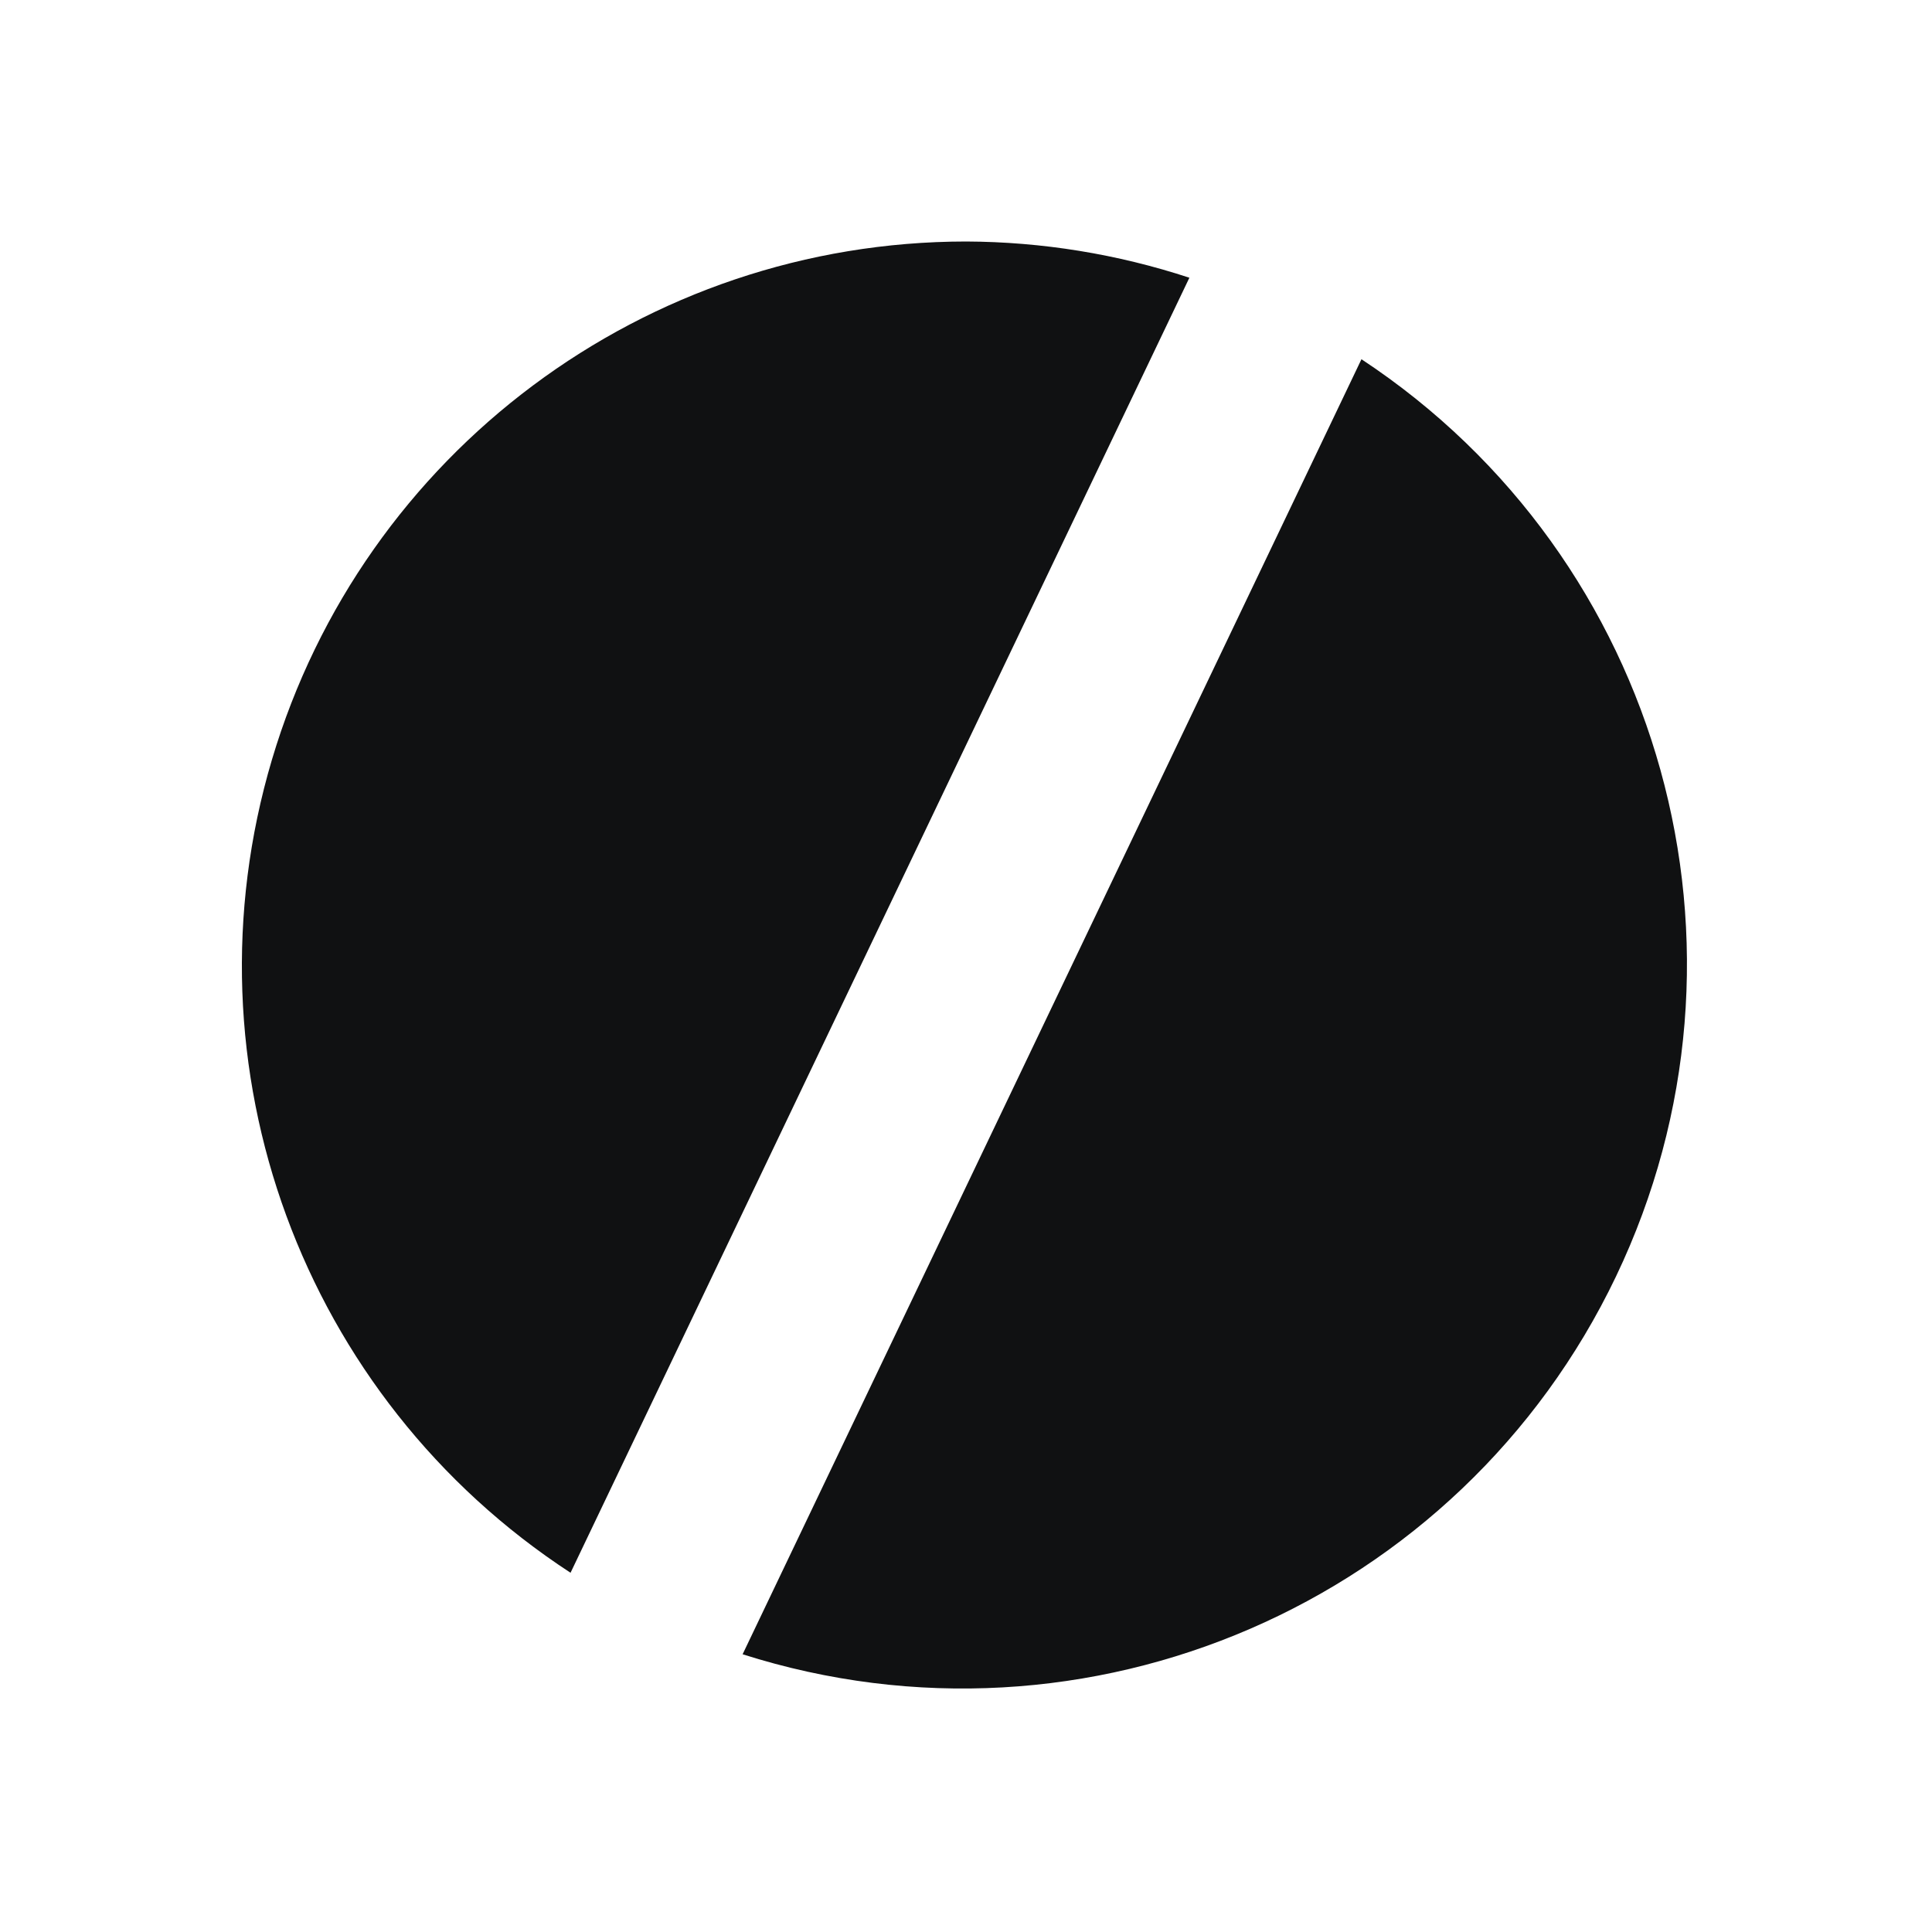
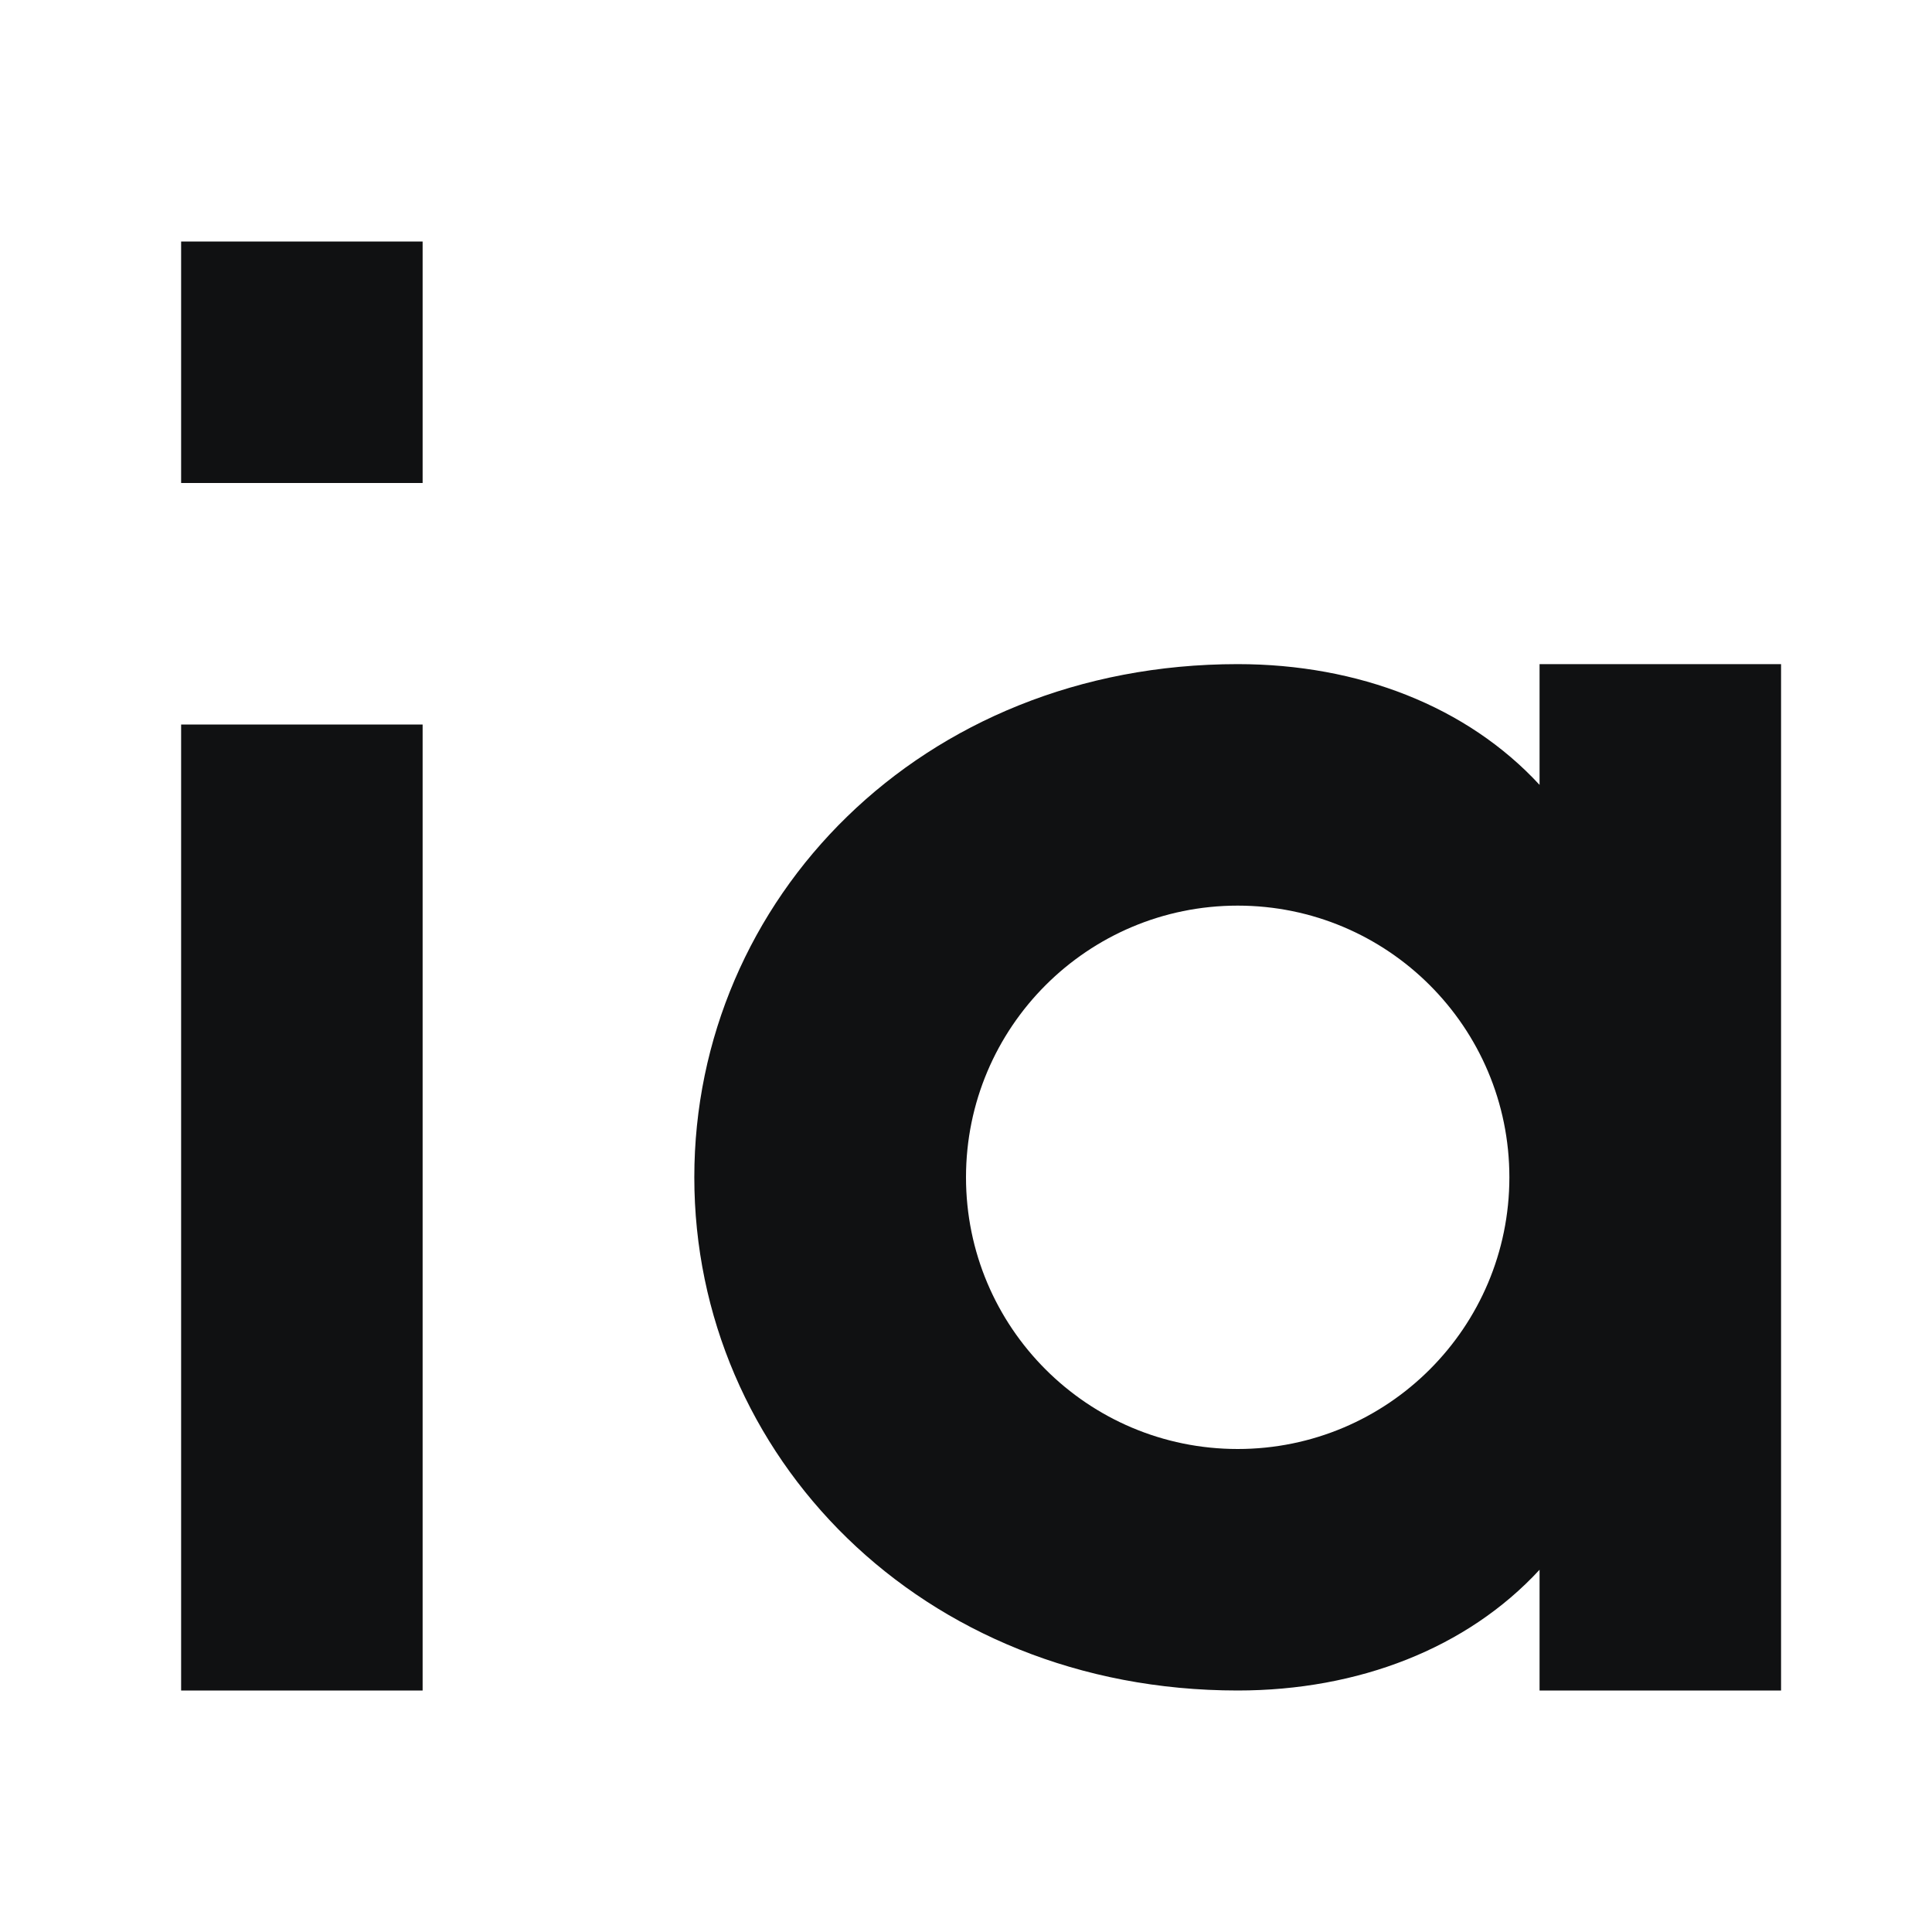
<svg xmlns="http://www.w3.org/2000/svg" viewBox="0 0 64 64" fill="none">
-   <path d="M32 8A24 24 0 0 0 18.9 52.1L39.4 9.2A24 24 0 0 0 32 8ZM45.1 11.9 24.6 54.8A24 24 0 0 0 45.1 11.9Z" fill="#101112" />
+   <path fill-rule="evenodd" d="M6 8h8v8H6ZM6 24h8v32H6ZM41 22c-10.5 0-18 7.8-18 17S30.5 56 41 56c4 0 7.6-1.4 10-4v4h8V22h-8v4c-2.4-2.6-6-4-10-4Zm0 8a9 9 0 1 1 0 18 9 9 0 1 1 0-18Z" fill="#101112" />
</svg>
